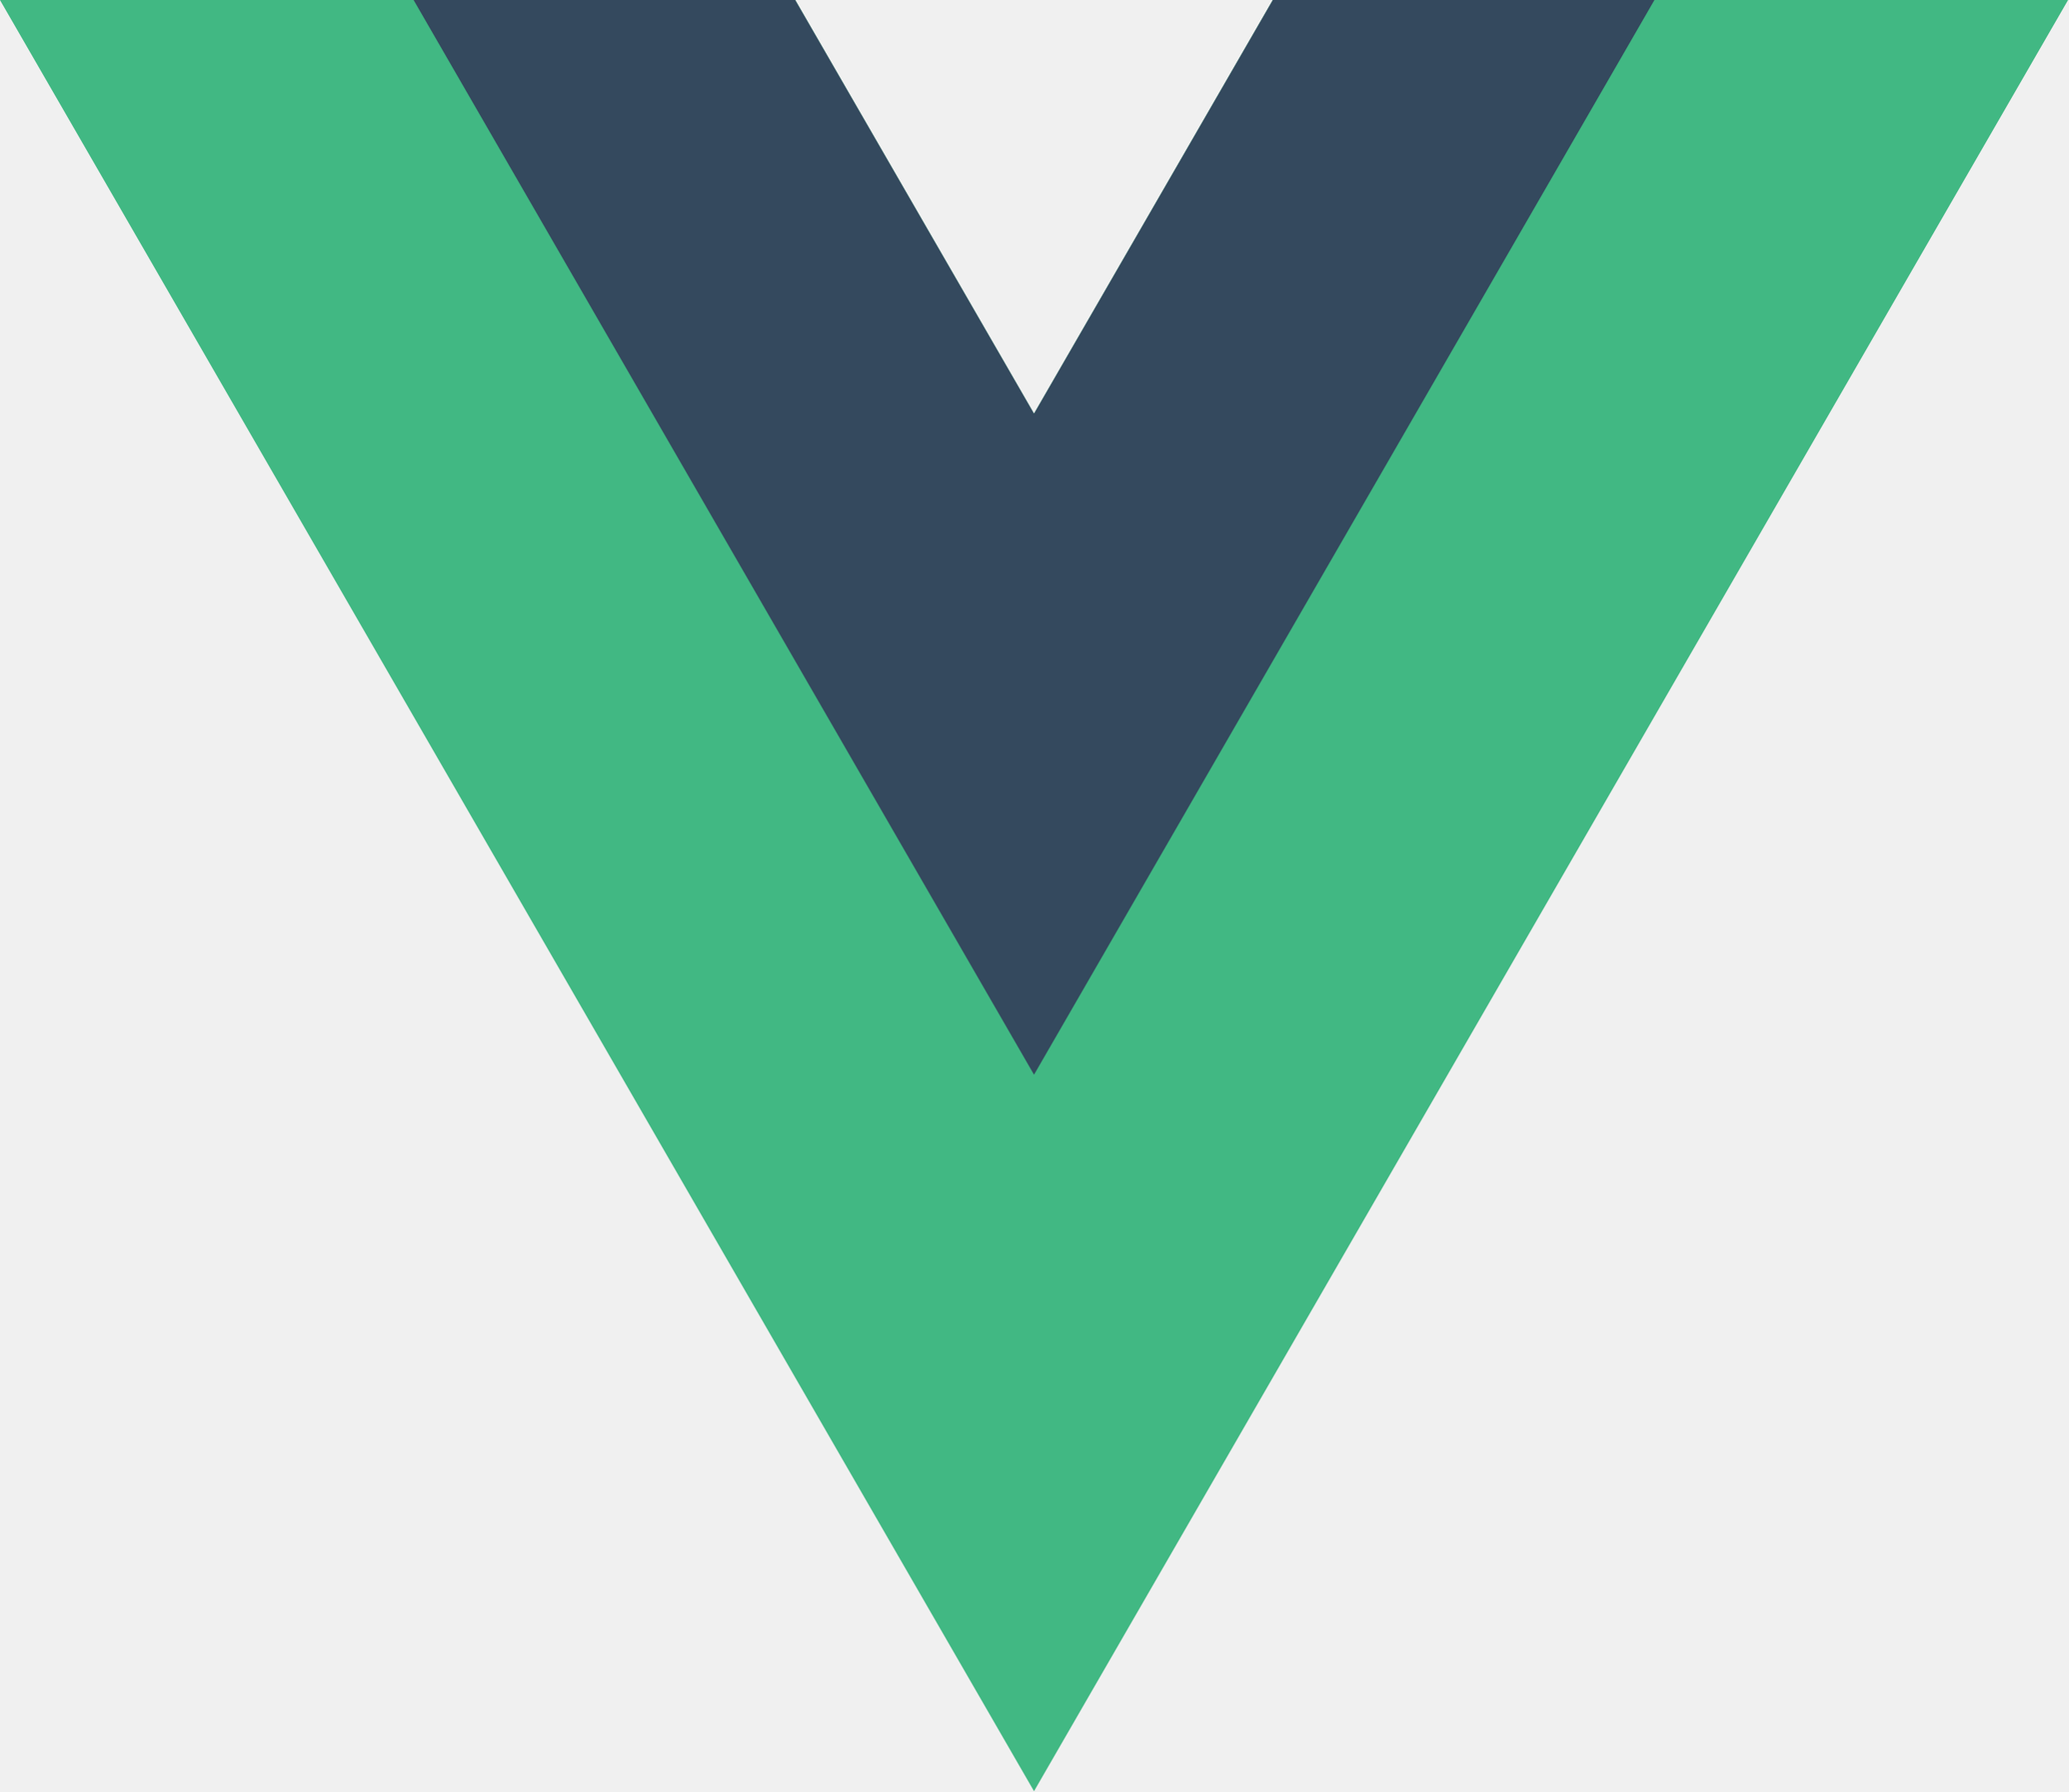
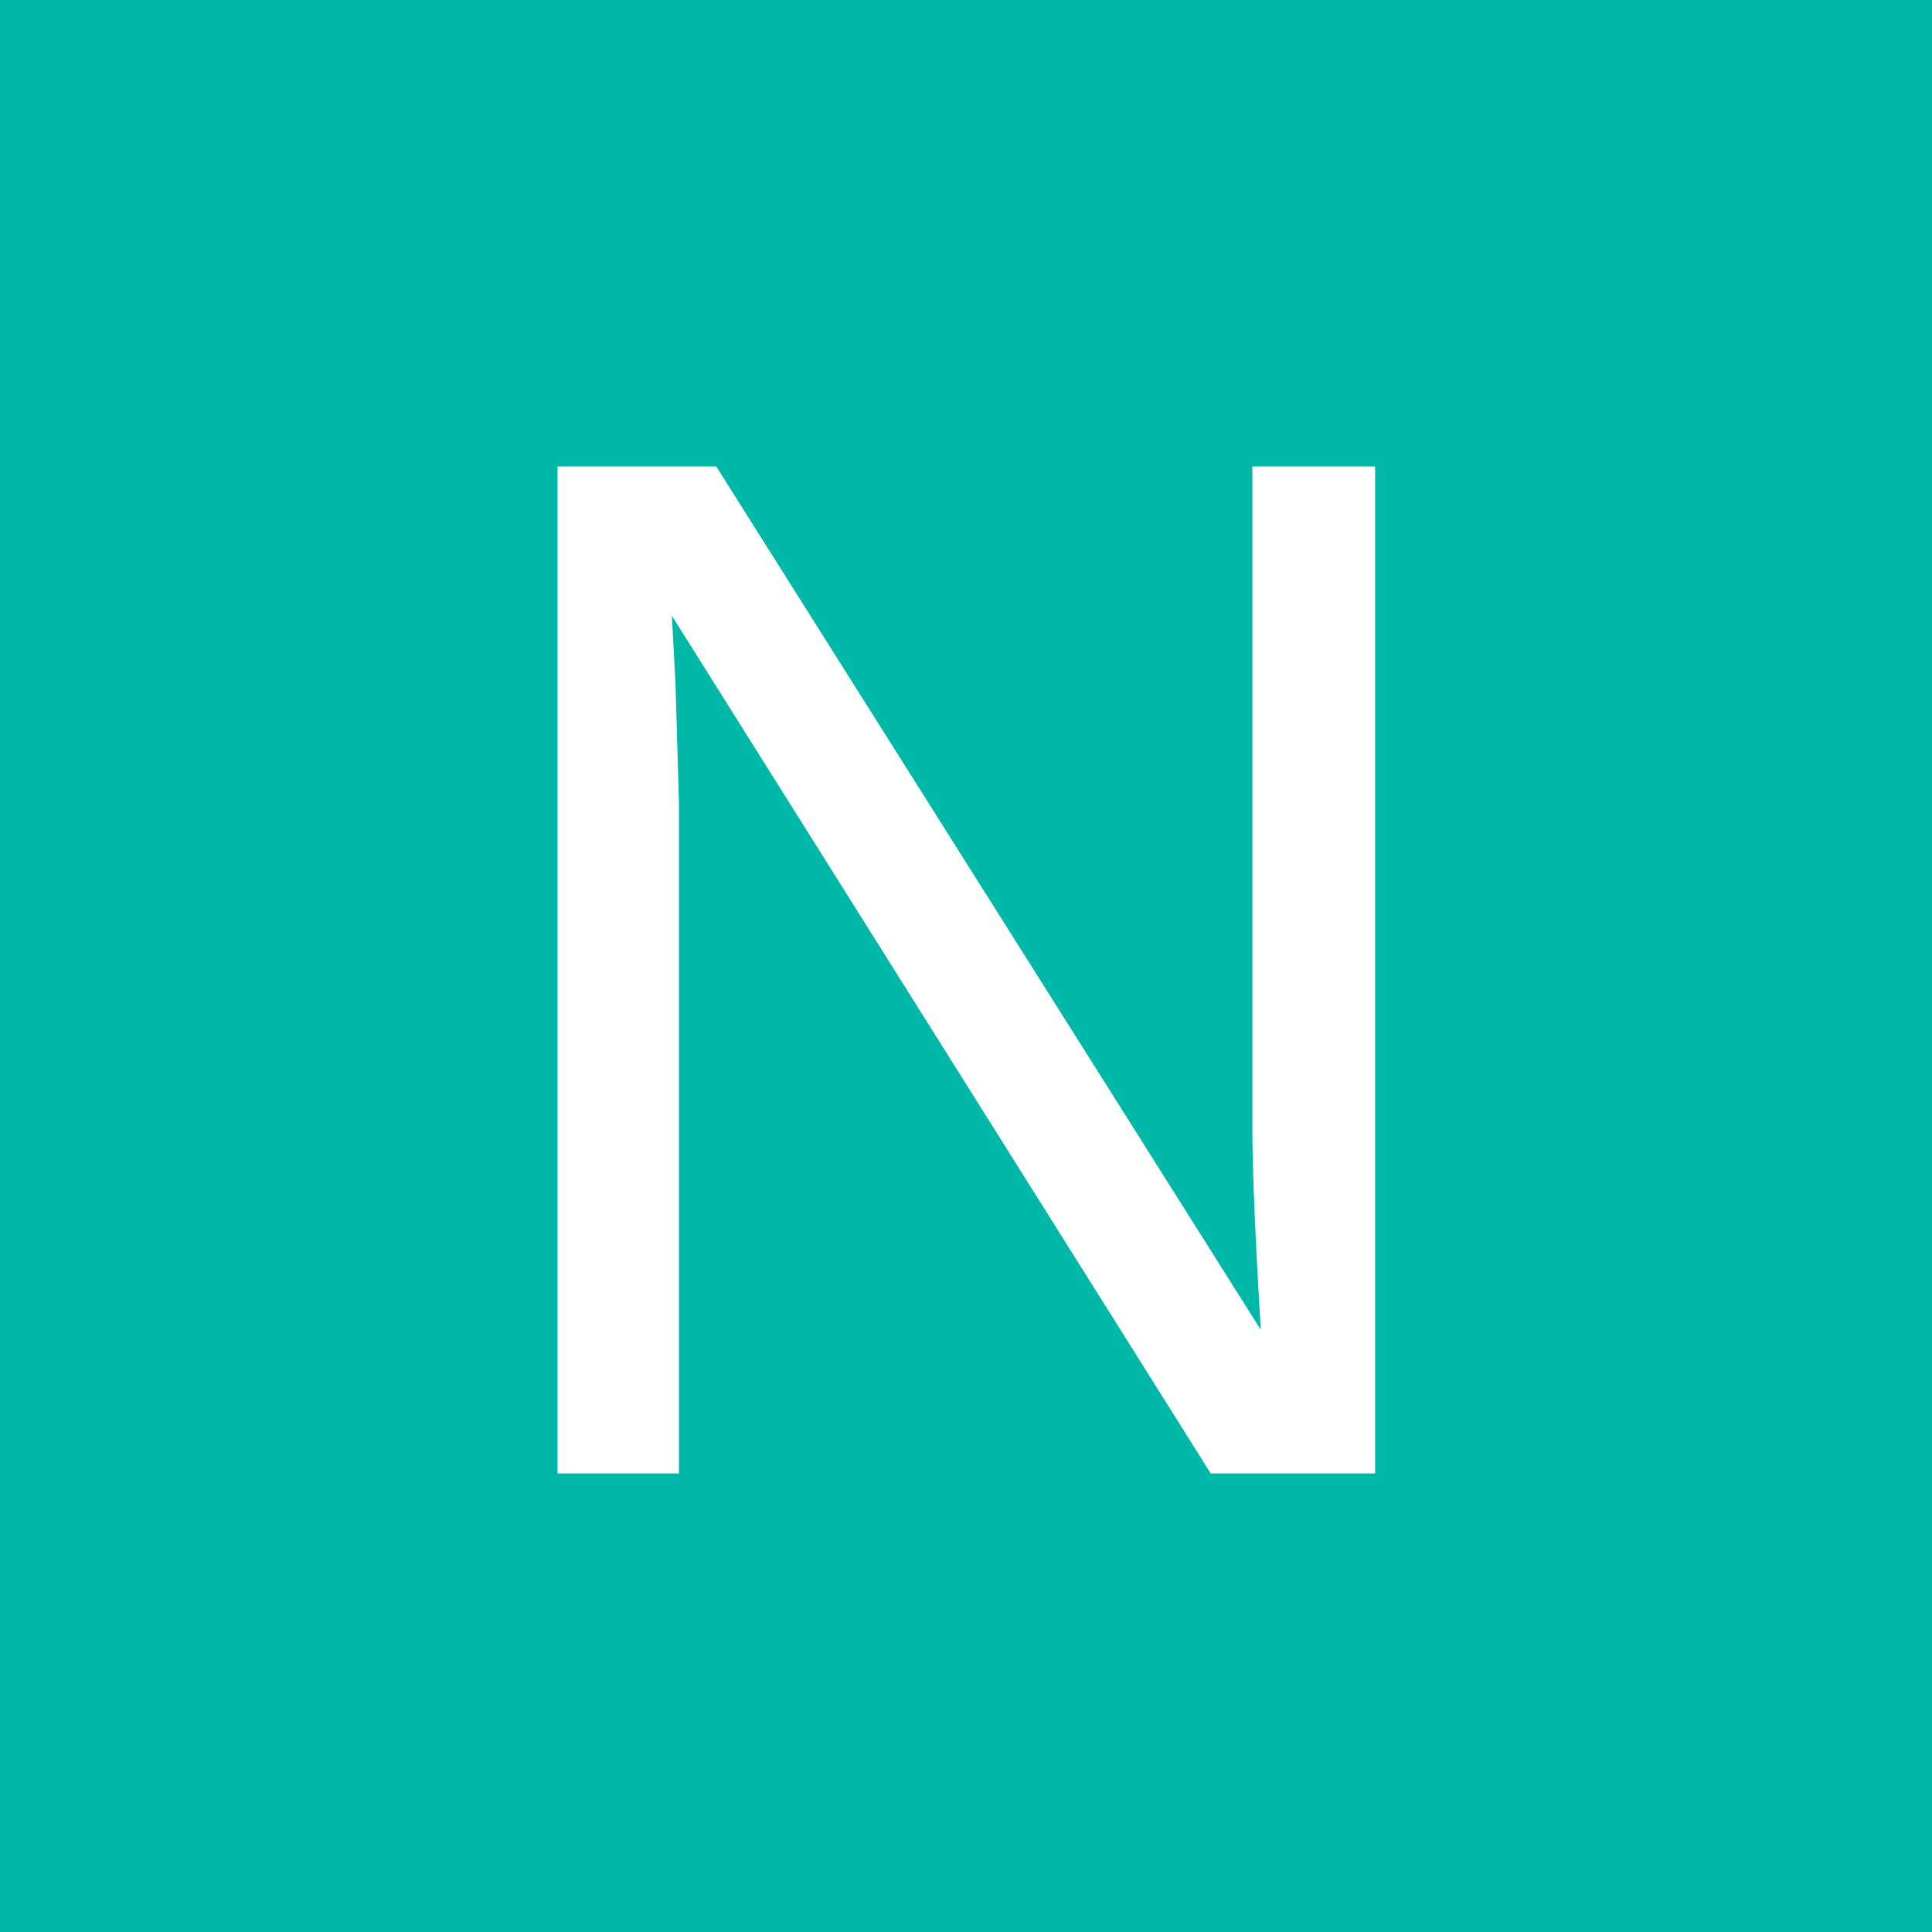
- <svg xmlns="http://www.w3.org/2000/svg" viewBox="0 0 261.76 226.69">
-   <path d="M161.096.001l-30.225 52.351L100.647.001H-.005l130.877 226.688L261.749.001z" fill="#41b883" />
-   <path d="M161.096.001l-30.225 52.351L100.647.001H52.346l78.526 136.01L209.398.001z" fill="#34495e" />
+ <svg xmlns="http://www.w3.org/2000/svg" width="132" height="132" viewBox="0 0 132 132">
+   <rect width="100%" height="100%" fill="#00B8A7" />
+   <text x="50%" y="50%" dominant-baseline="central" text-anchor="middle" font-family="Arial, sans-serif" font-size="100" fill="white">
+         N
+     </text>
</svg>
